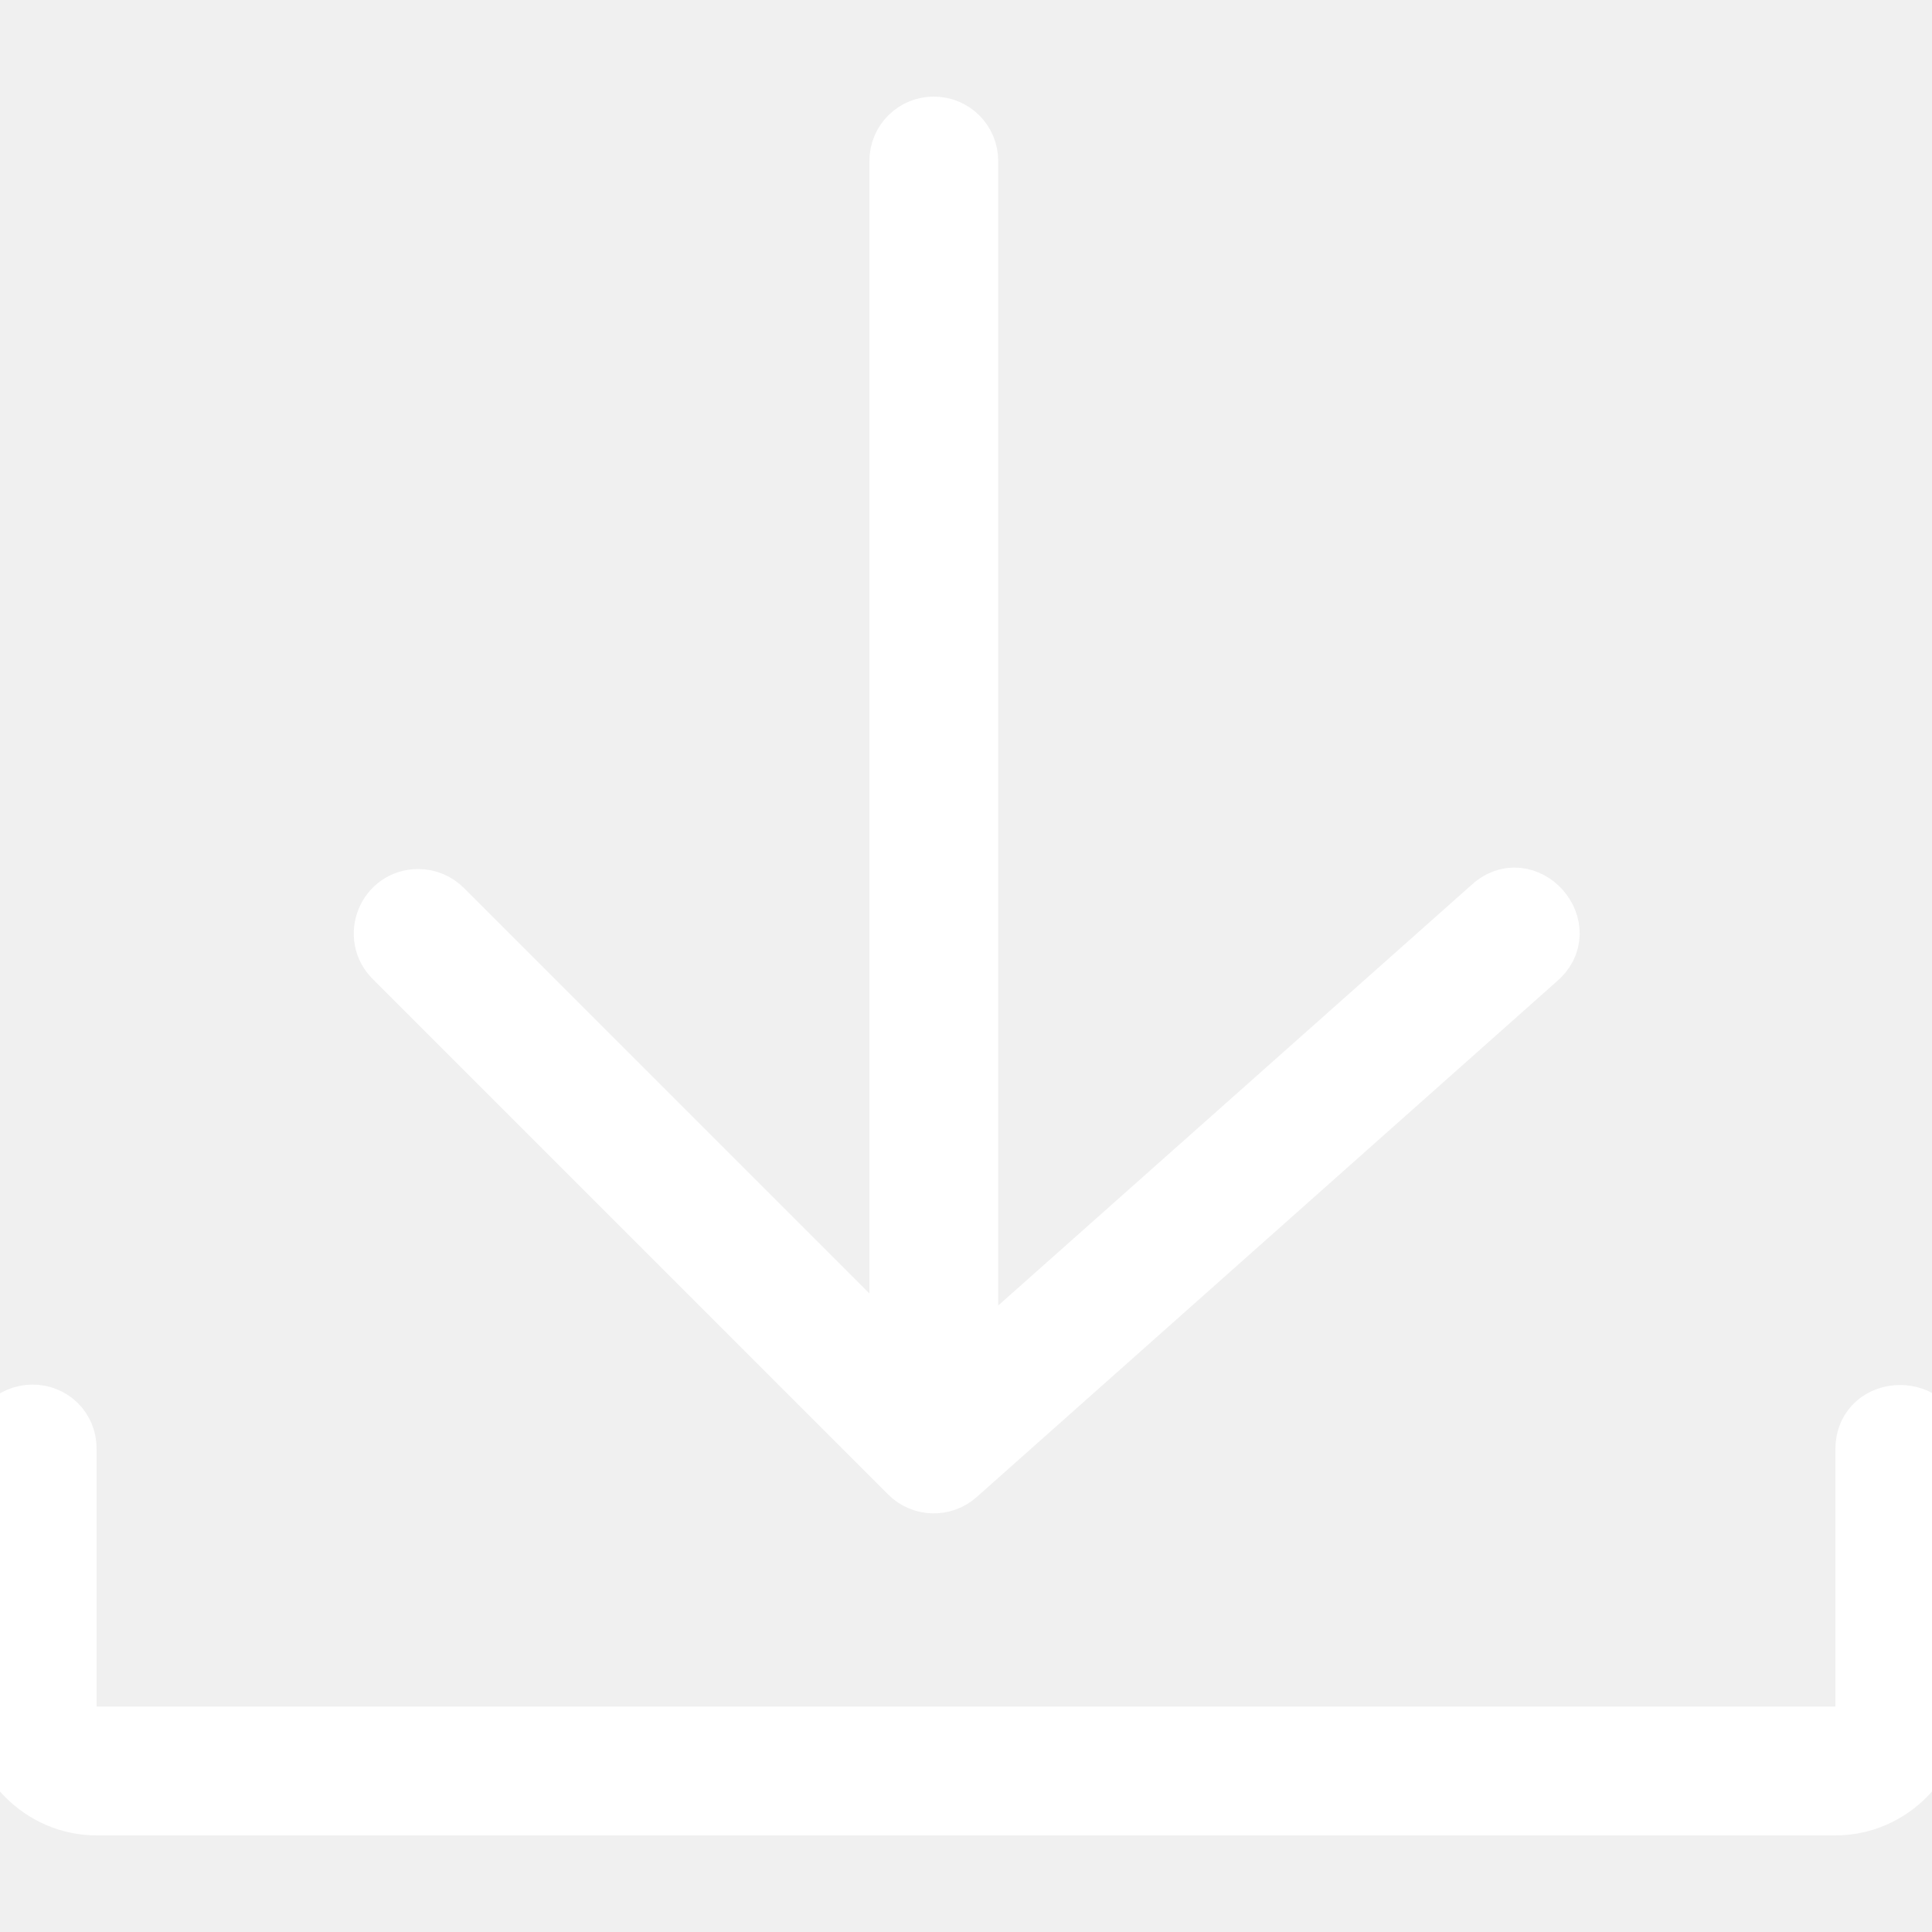
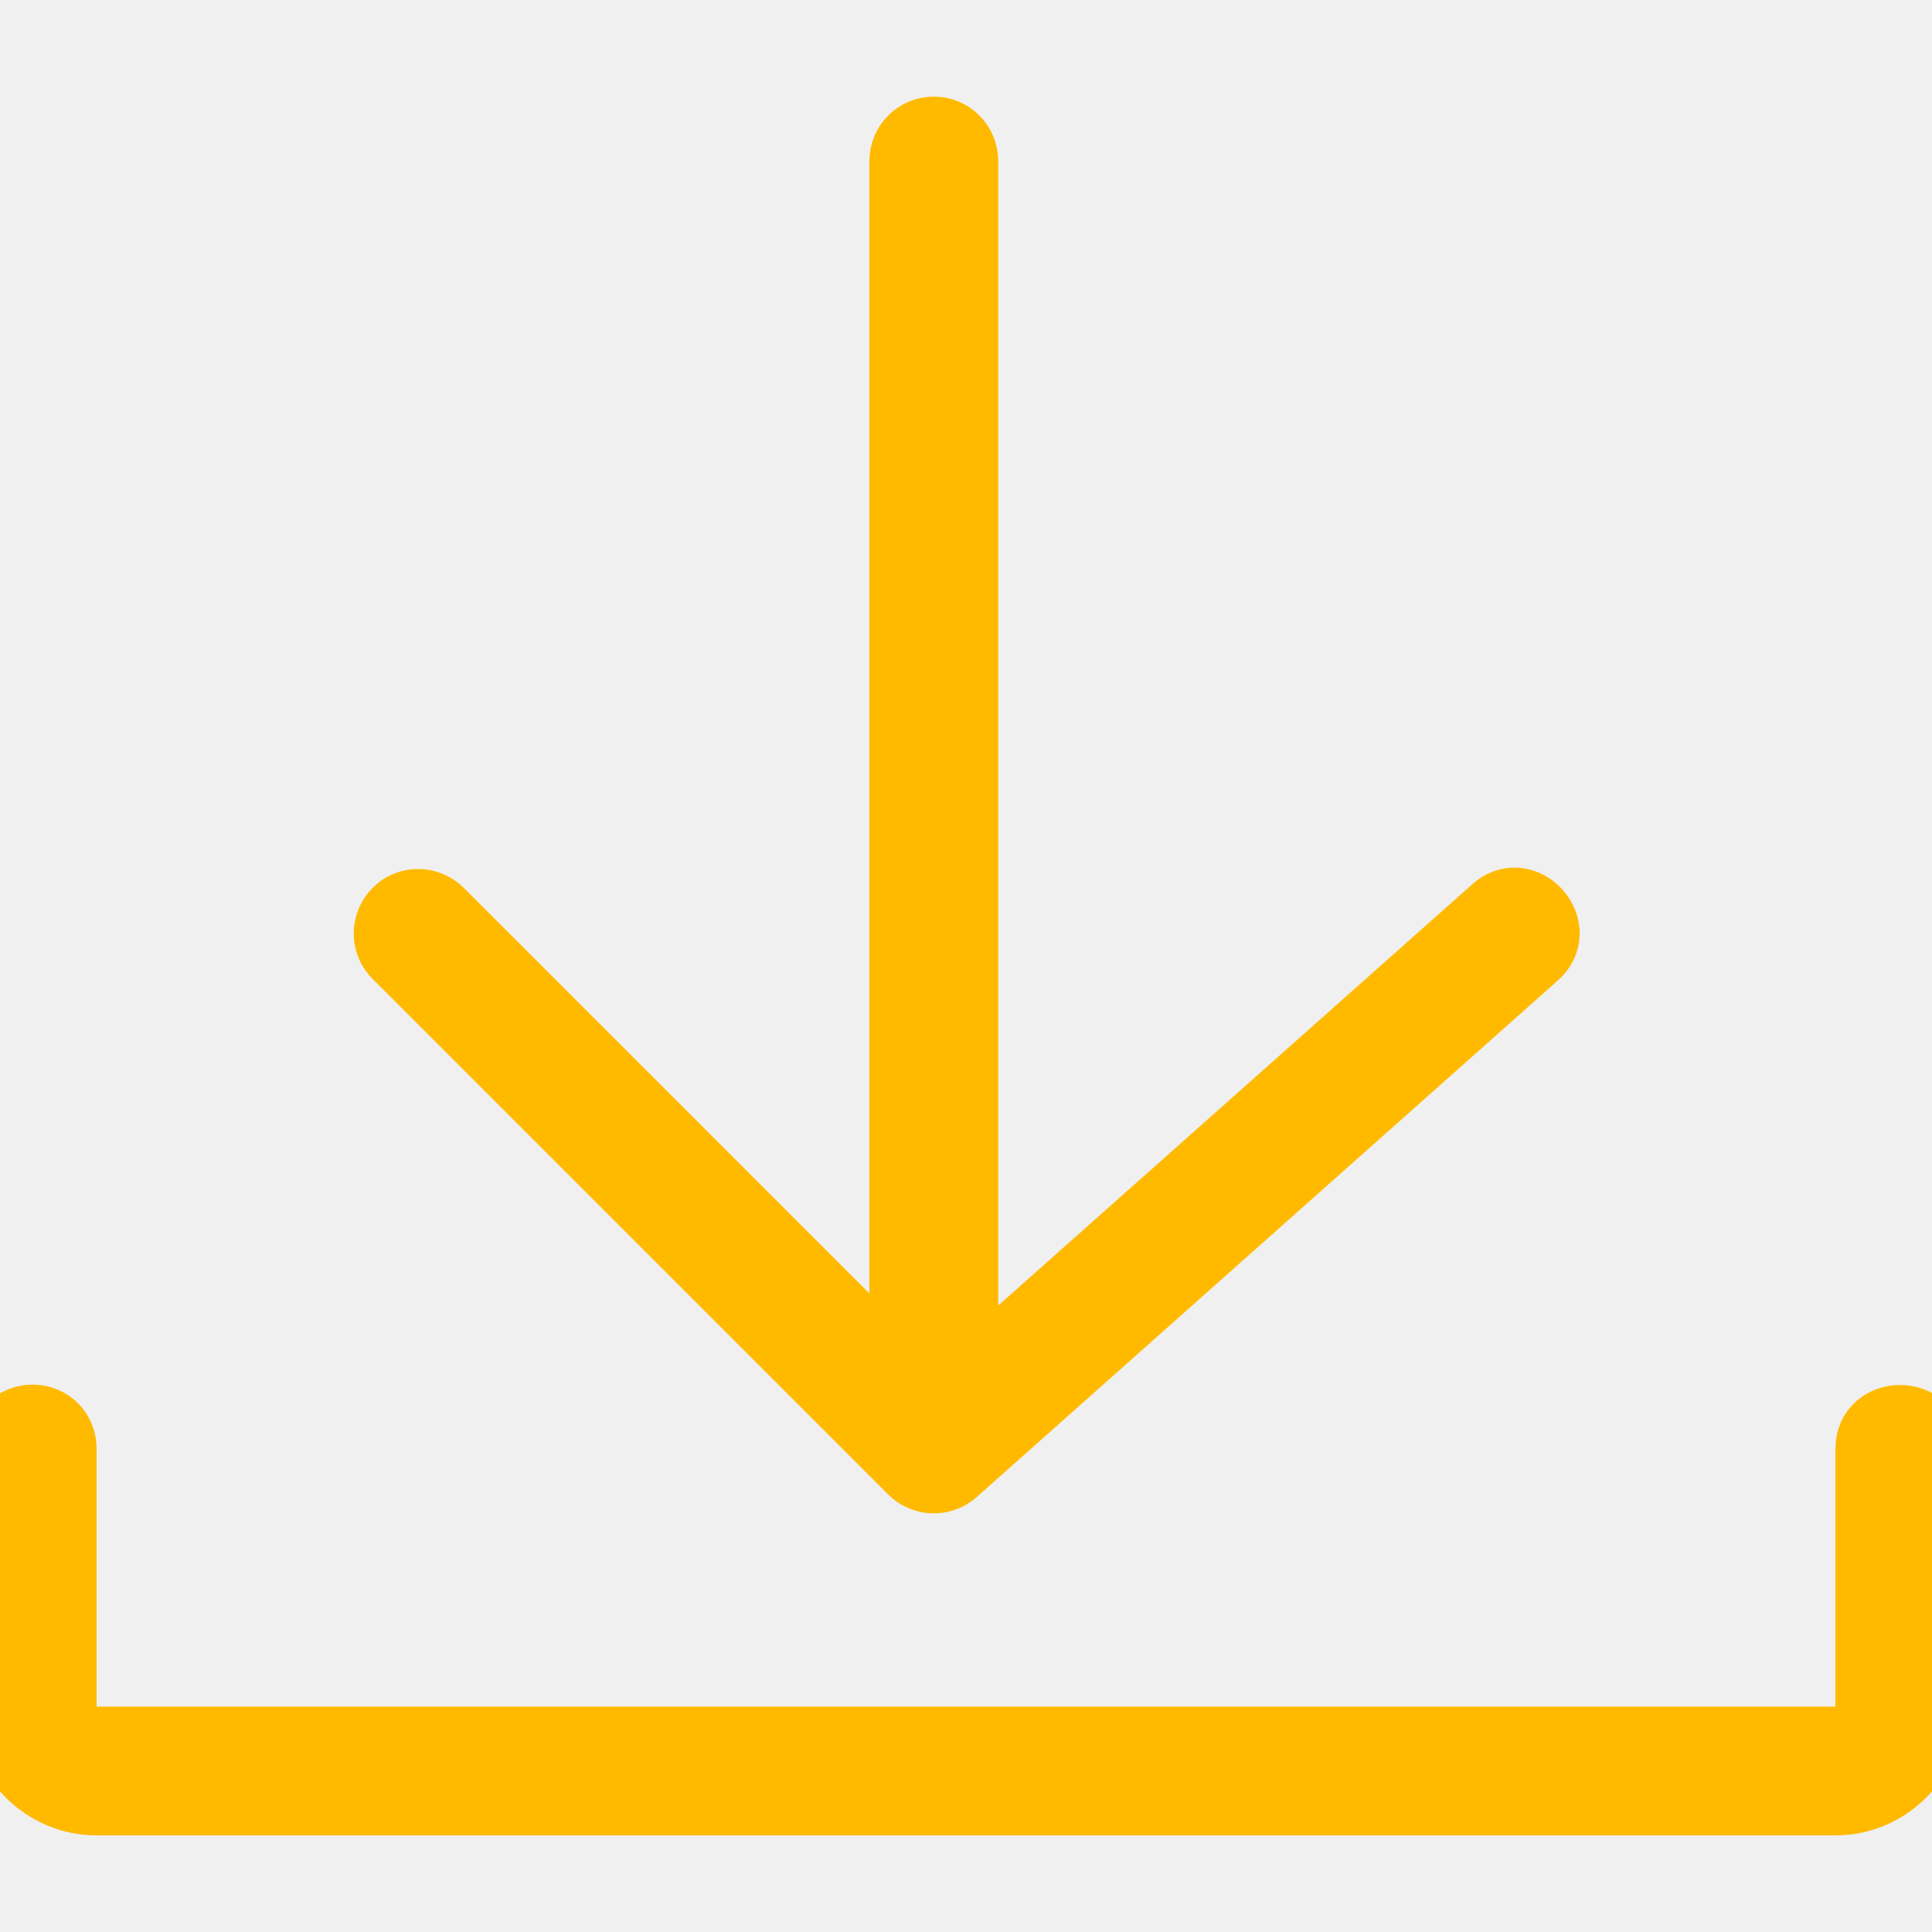
- <svg xmlns="http://www.w3.org/2000/svg" fill="#ffffff" width="800px" height="800px" viewBox="0 0 30 30" stroke="#ffffff">
+ <svg xmlns="http://www.w3.org/2000/svg" fill="#FFBA00" width="800px" height="800px" viewBox="0 0 30 30" stroke="#FFBA00">
  <g id="SVGRepo_bgCarrier" stroke-width="0" />
  <g id="SVGRepo_tracerCarrier" stroke-linecap="round" stroke-linejoin="round" />
  <g id="SVGRepo_iconCarrier">
    <path d="M6.494 13.994c-.45 0-.67.547-.348.86l8 8c.188.186.488.195.686.02l9-8c.547-.44-.164-1.24-.664-.747l-8.648 7.685-7.666-7.666c-.095-.097-.224-.152-.36-.152zM14.5 2c.277 0 .5.223.5.5v18c0 .277-.223.5-.5.5s-.5-.223-.5-.5v-18c0-.277.223-.5.5-.5zM.5 22c-.276.004-.504.224-.5.5v4c0 .822.678 1.5 1.5 1.5h27c.822 0 1.5-.678 1.5-1.5v-4c.01-.66-1-.657-1 0v4c0 .286-.214.5-.5.5h-27c-.286 0-.5-.214-.5-.5v-4c.004-.282-.218-.504-.5-.5z" />
  </g>
</svg>
